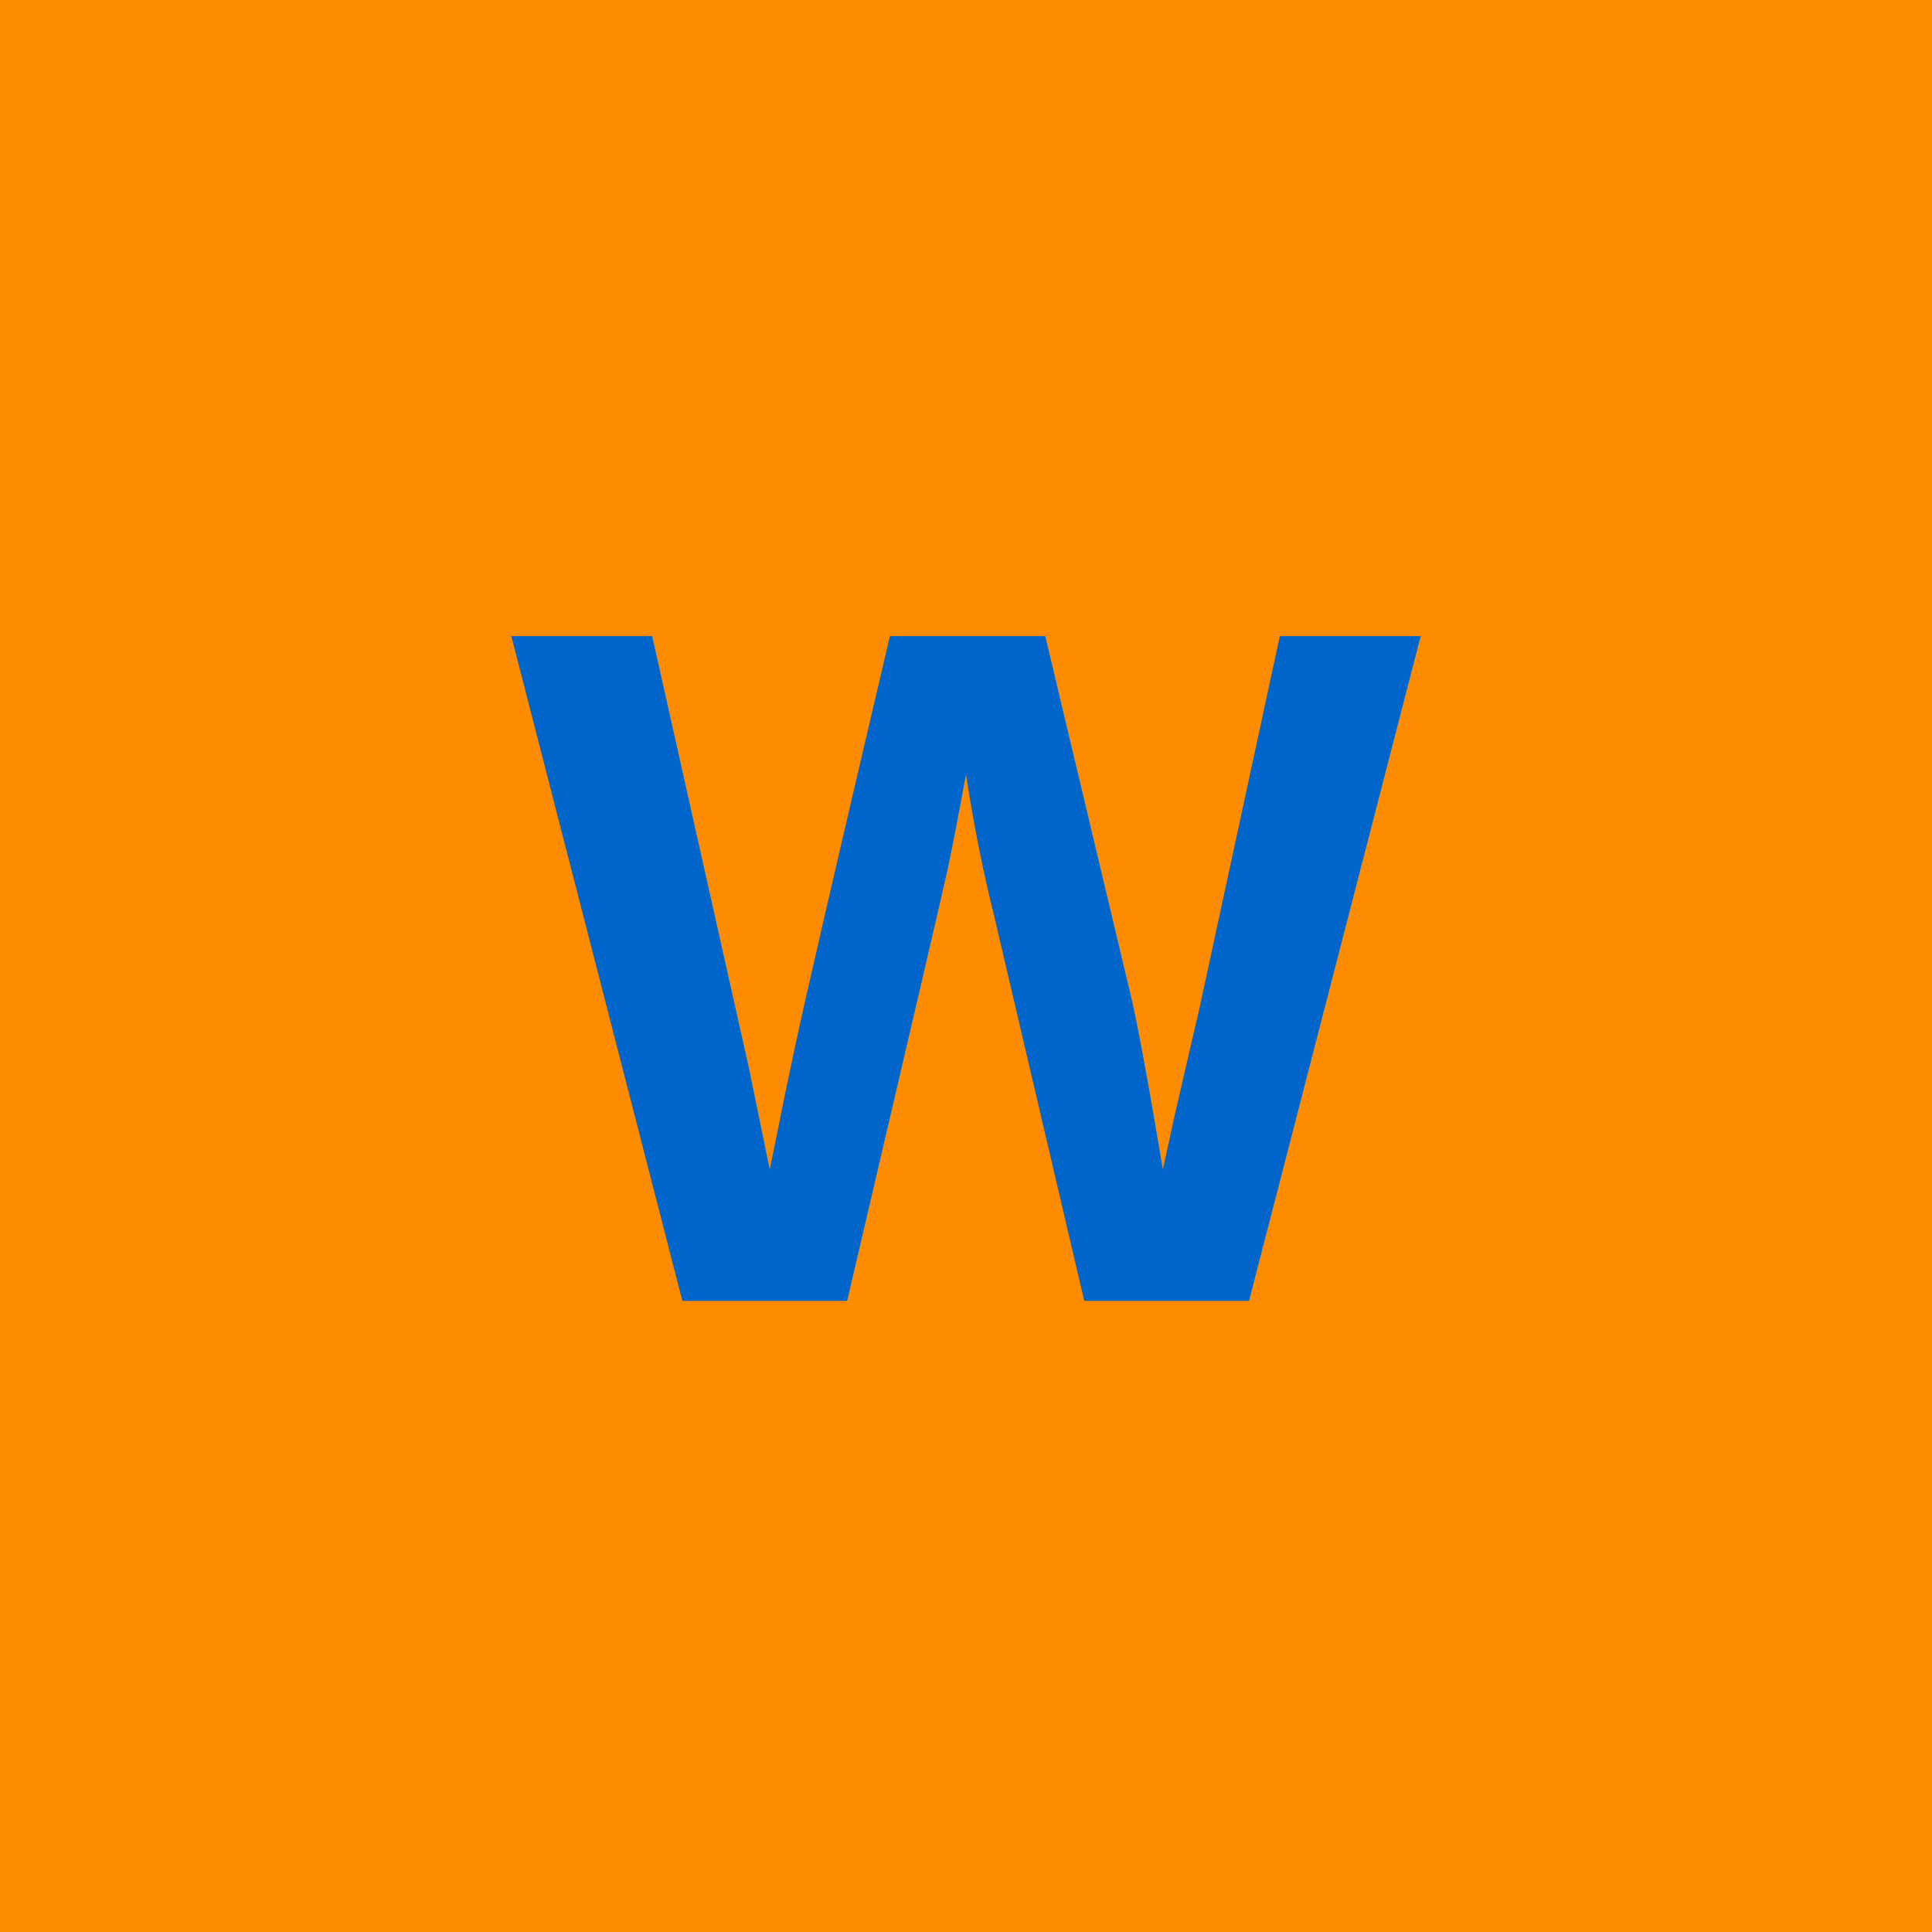
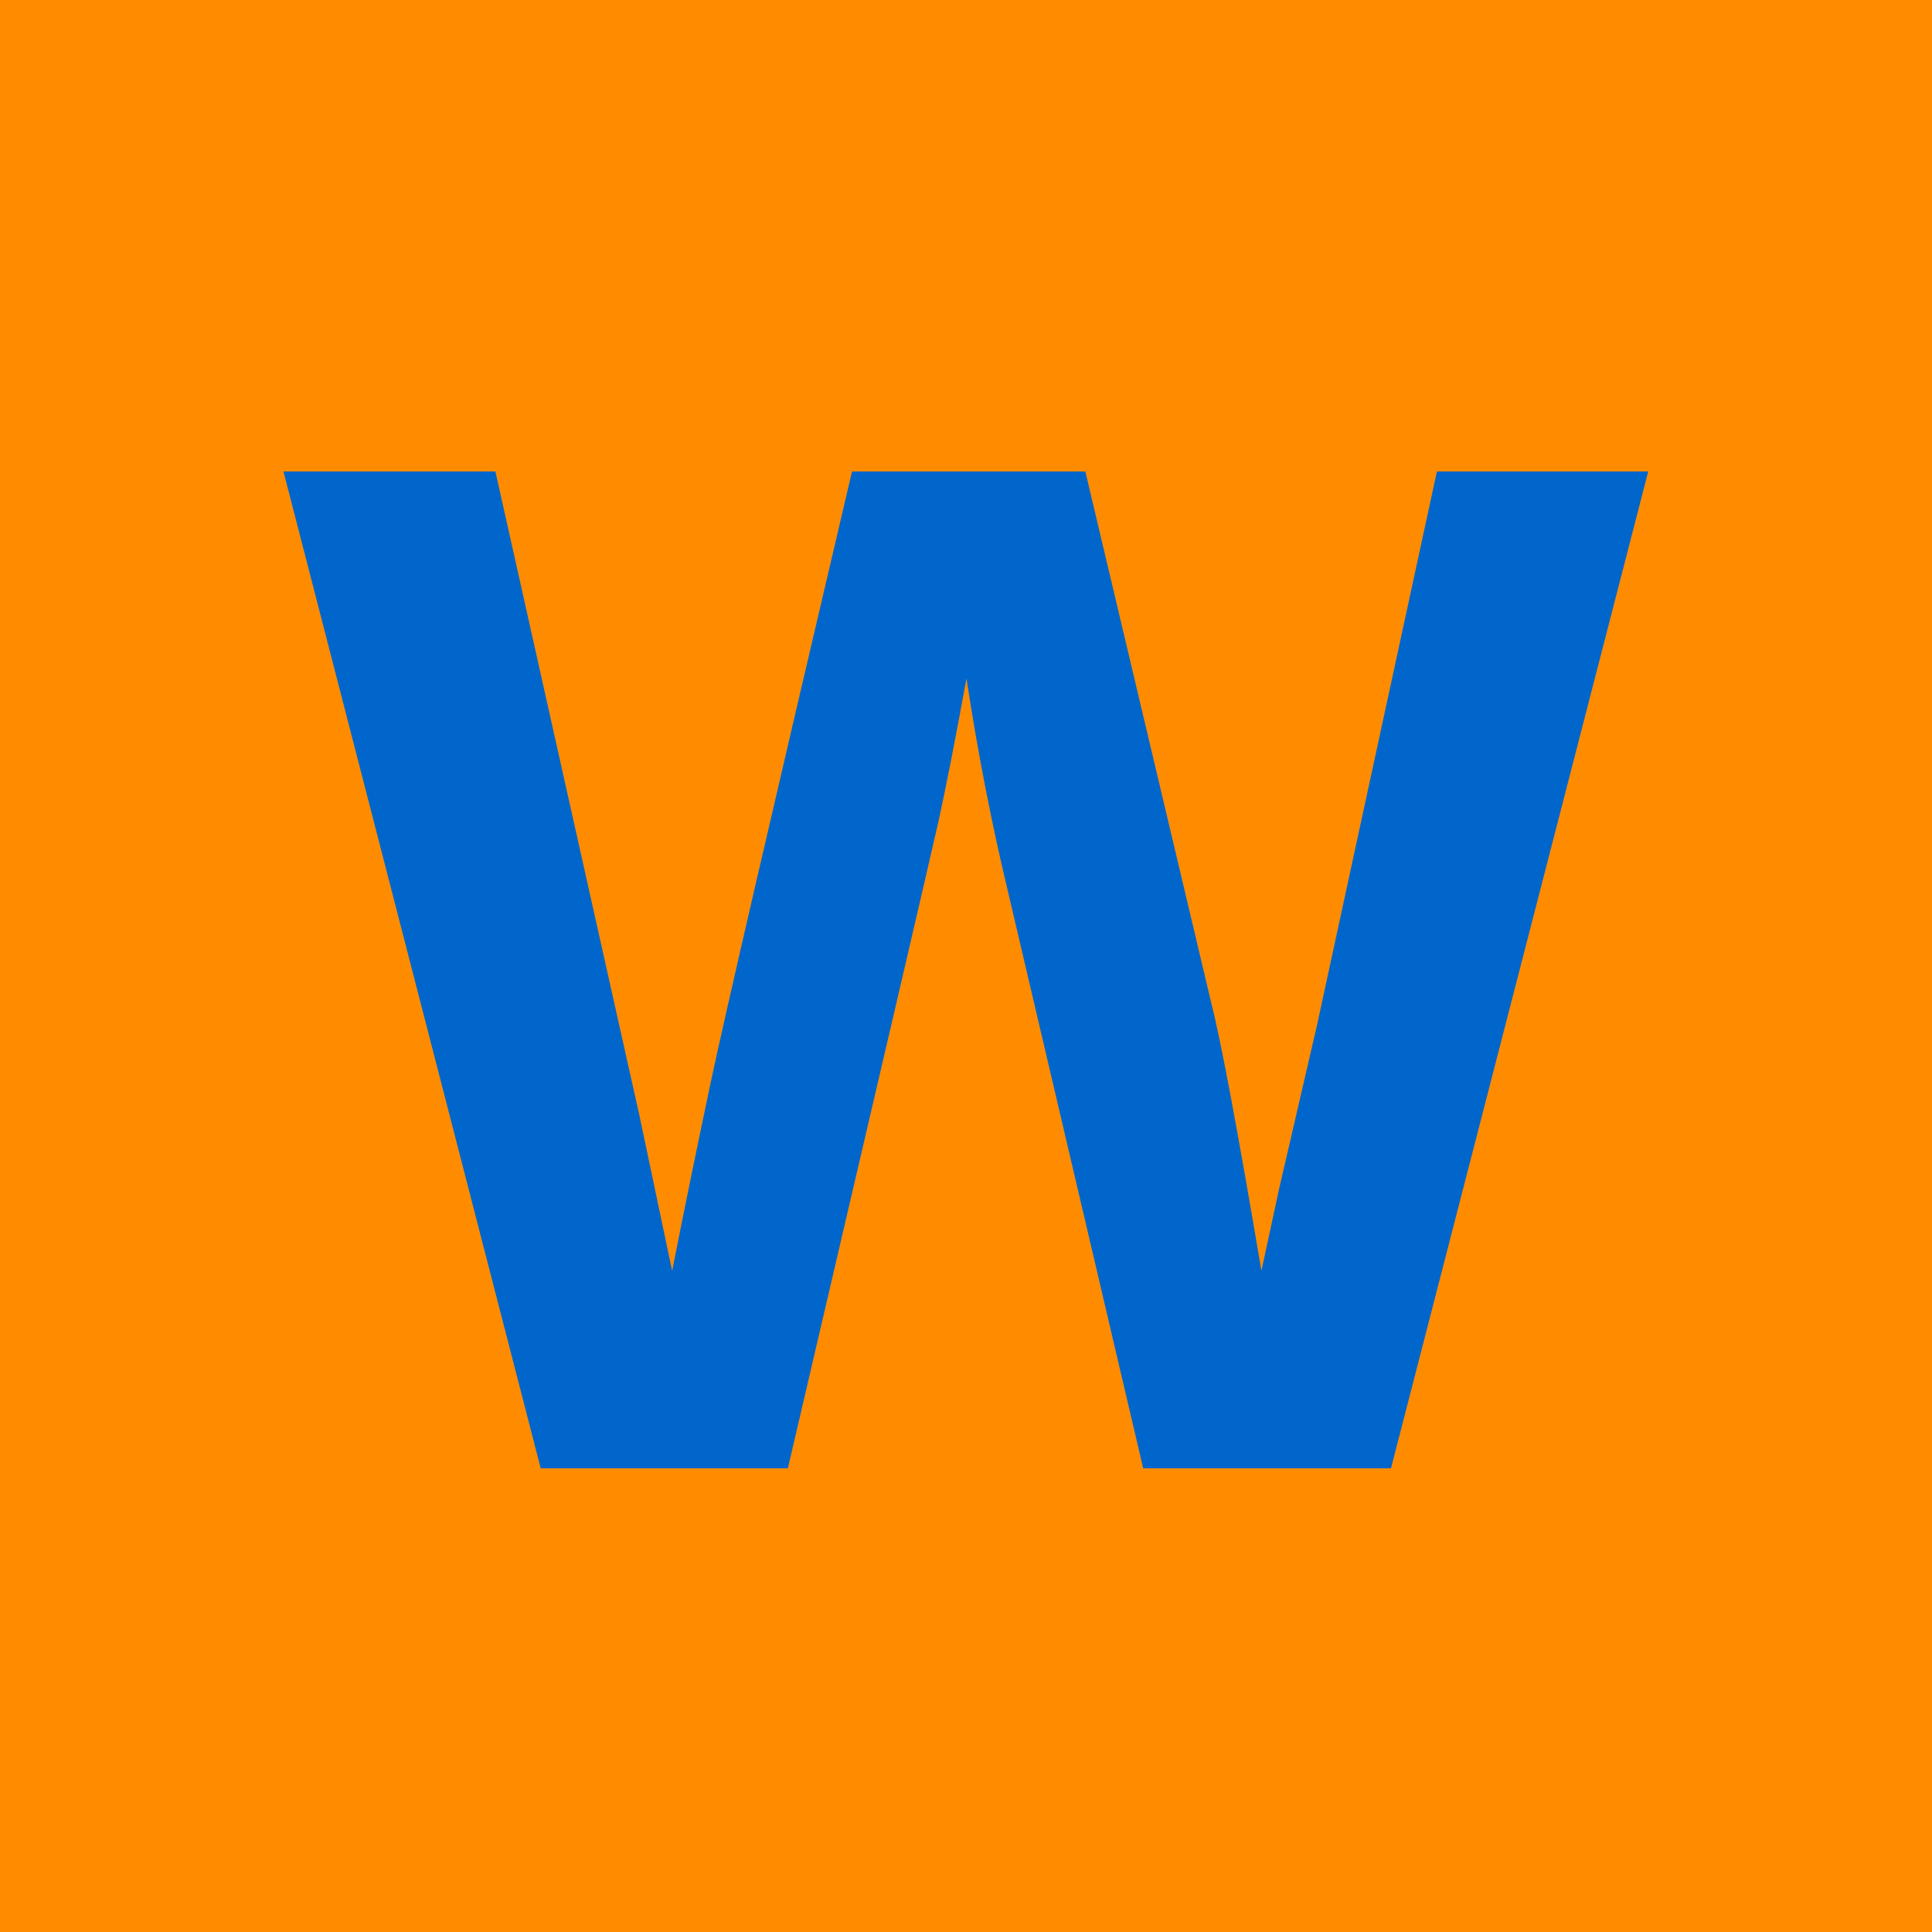
<svg xmlns="http://www.w3.org/2000/svg" width="48" height="48">
  <rect width="48" height="48" fill="#FF8C00" />
-   <text x="50%" y="50%" font-family="Arial, sans-serif" font-size="24" font-weight="bold" fill="#0066CC" text-anchor="middle" dominant-baseline="central">W</text>
+   <text x="50%" y="50%" font-family="Arial, sans-serif" font-size="36" font-weight="bold" fill="#0066CC" text-anchor="middle" dominant-baseline="central">W</text>
</svg>
